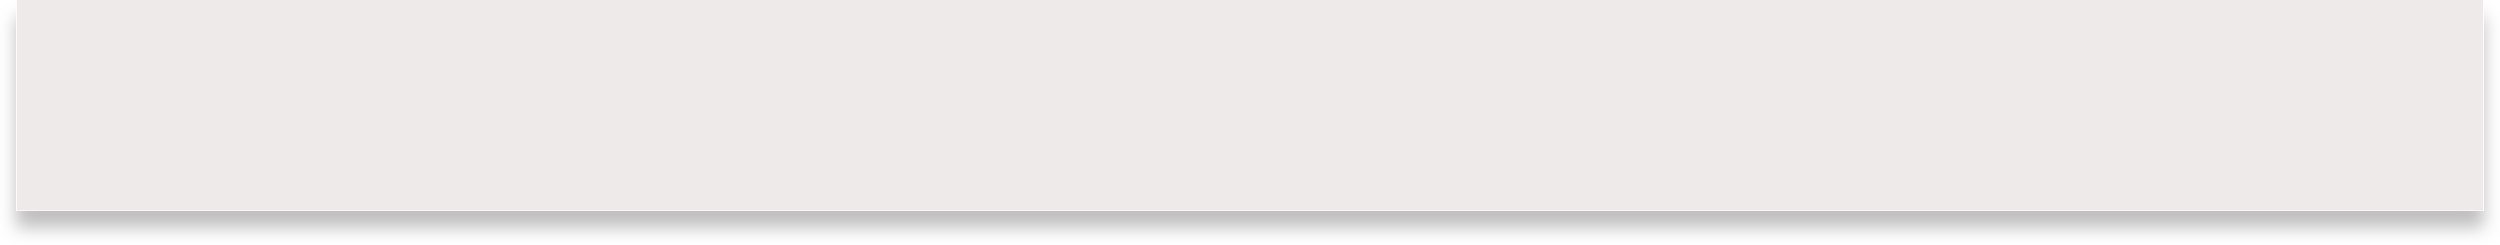
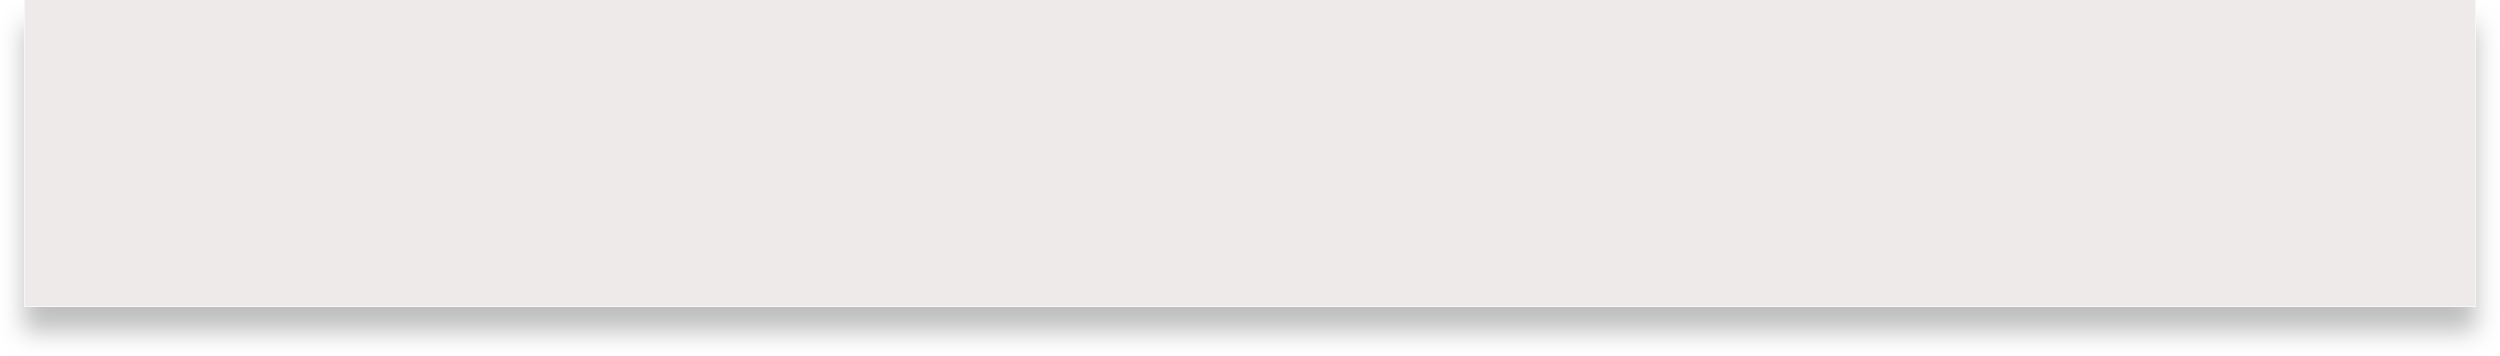
- <svg xmlns="http://www.w3.org/2000/svg" width="594" height="58" viewBox="0 0 594 58" fill="none">
+ <svg xmlns="http://www.w3.org/2000/svg" width="408" height="58" viewBox="0 0 408 58" fill="none">
  <g filter="url(#filter0_d_17_118)">
-     <rect x="4" width="586" height="50" fill="#EFEAEA" />
+     <rect x="4" width="400" height="50" fill="#EFEAEA" />
  </g>
  <defs>
-     <filter id="filter0_d_17_118" x="0" y="0" width="594" height="58" filterUnits="userSpaceOnUse" color-interpolation-filters="sRGB">
+     <filter id="filter0_d_17_118" x="0" y="0" width="408" height="58" filterUnits="userSpaceOnUse" color-interpolation-filters="sRGB">
      <feFlood flood-opacity="0" result="BackgroundImageFix" />
      <feColorMatrix in="SourceAlpha" type="matrix" values="0 0 0 0 0 0 0 0 0 0 0 0 0 0 0 0 0 0 127 0" result="hardAlpha" />
      <feOffset dy="4" />
      <feGaussianBlur stdDeviation="2" />
      <feComposite in2="hardAlpha" operator="out" />
      <feColorMatrix type="matrix" values="0 0 0 0 0 0 0 0 0 0 0 0 0 0 0 0 0 0 0.25 0" />
      <feBlend mode="normal" in2="BackgroundImageFix" result="effect1_dropShadow_17_118" />
      <feBlend mode="normal" in="SourceGraphic" in2="effect1_dropShadow_17_118" result="shape" />
    </filter>
  </defs>
</svg>
